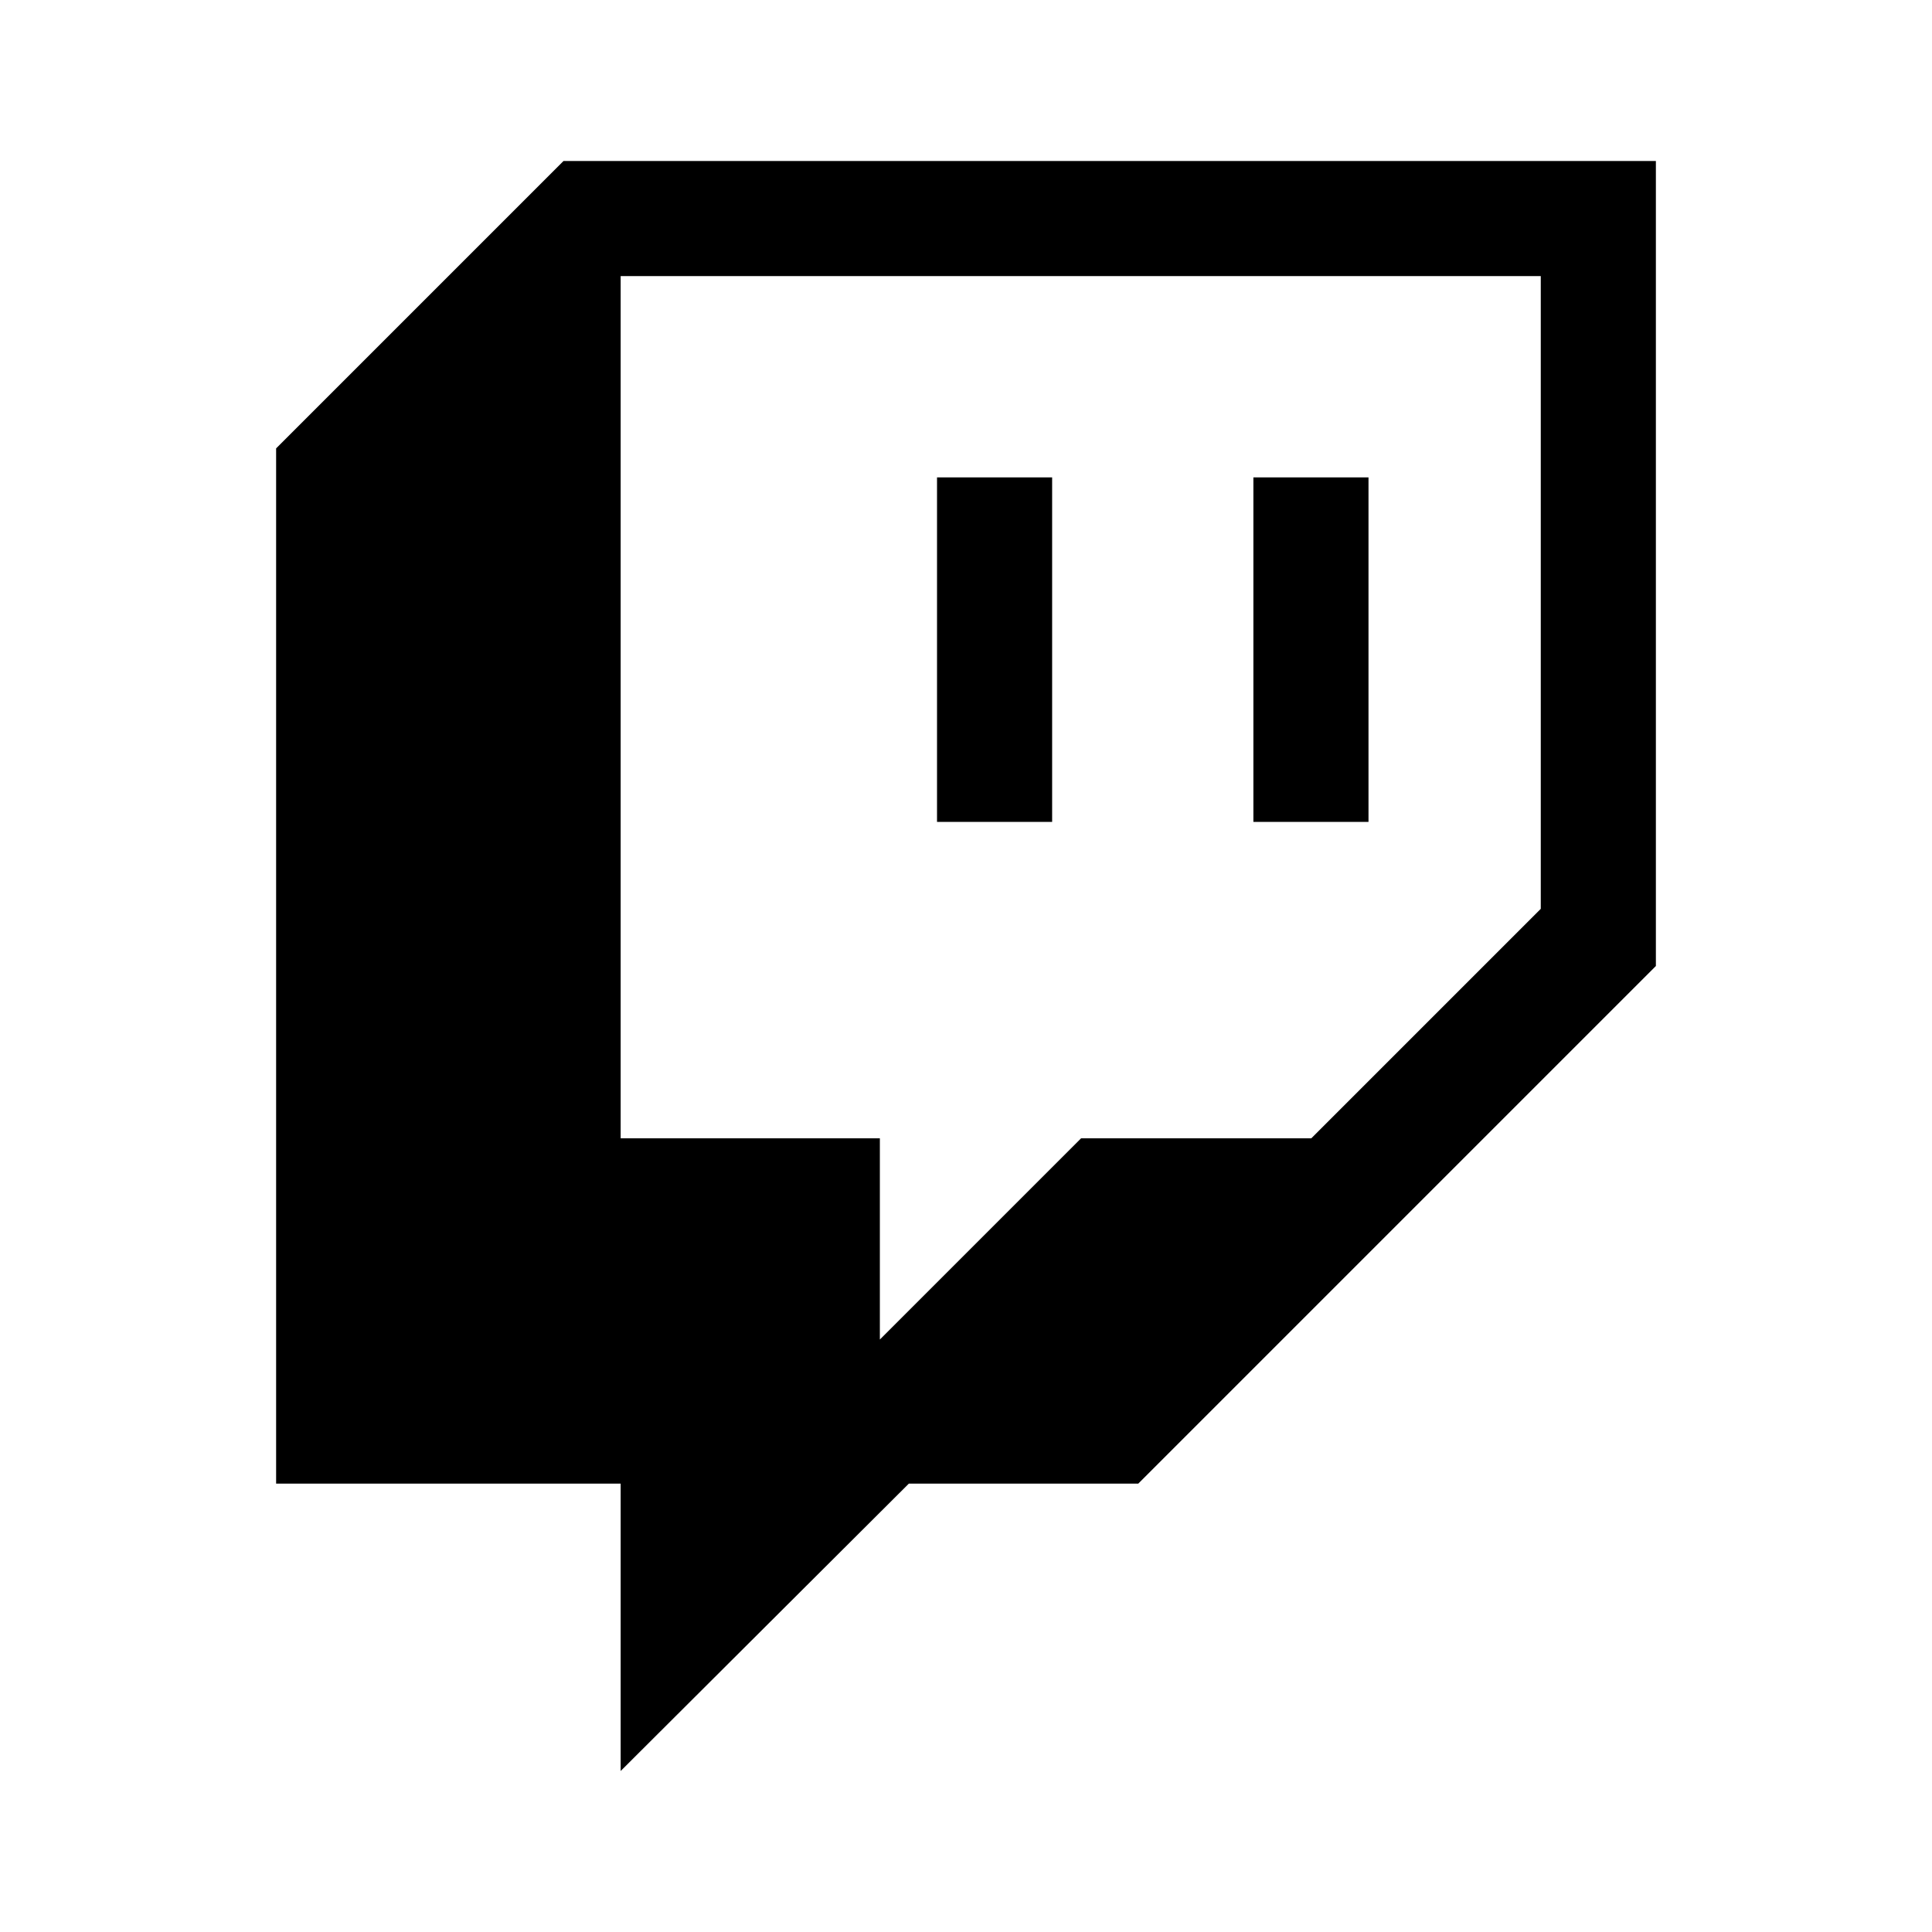
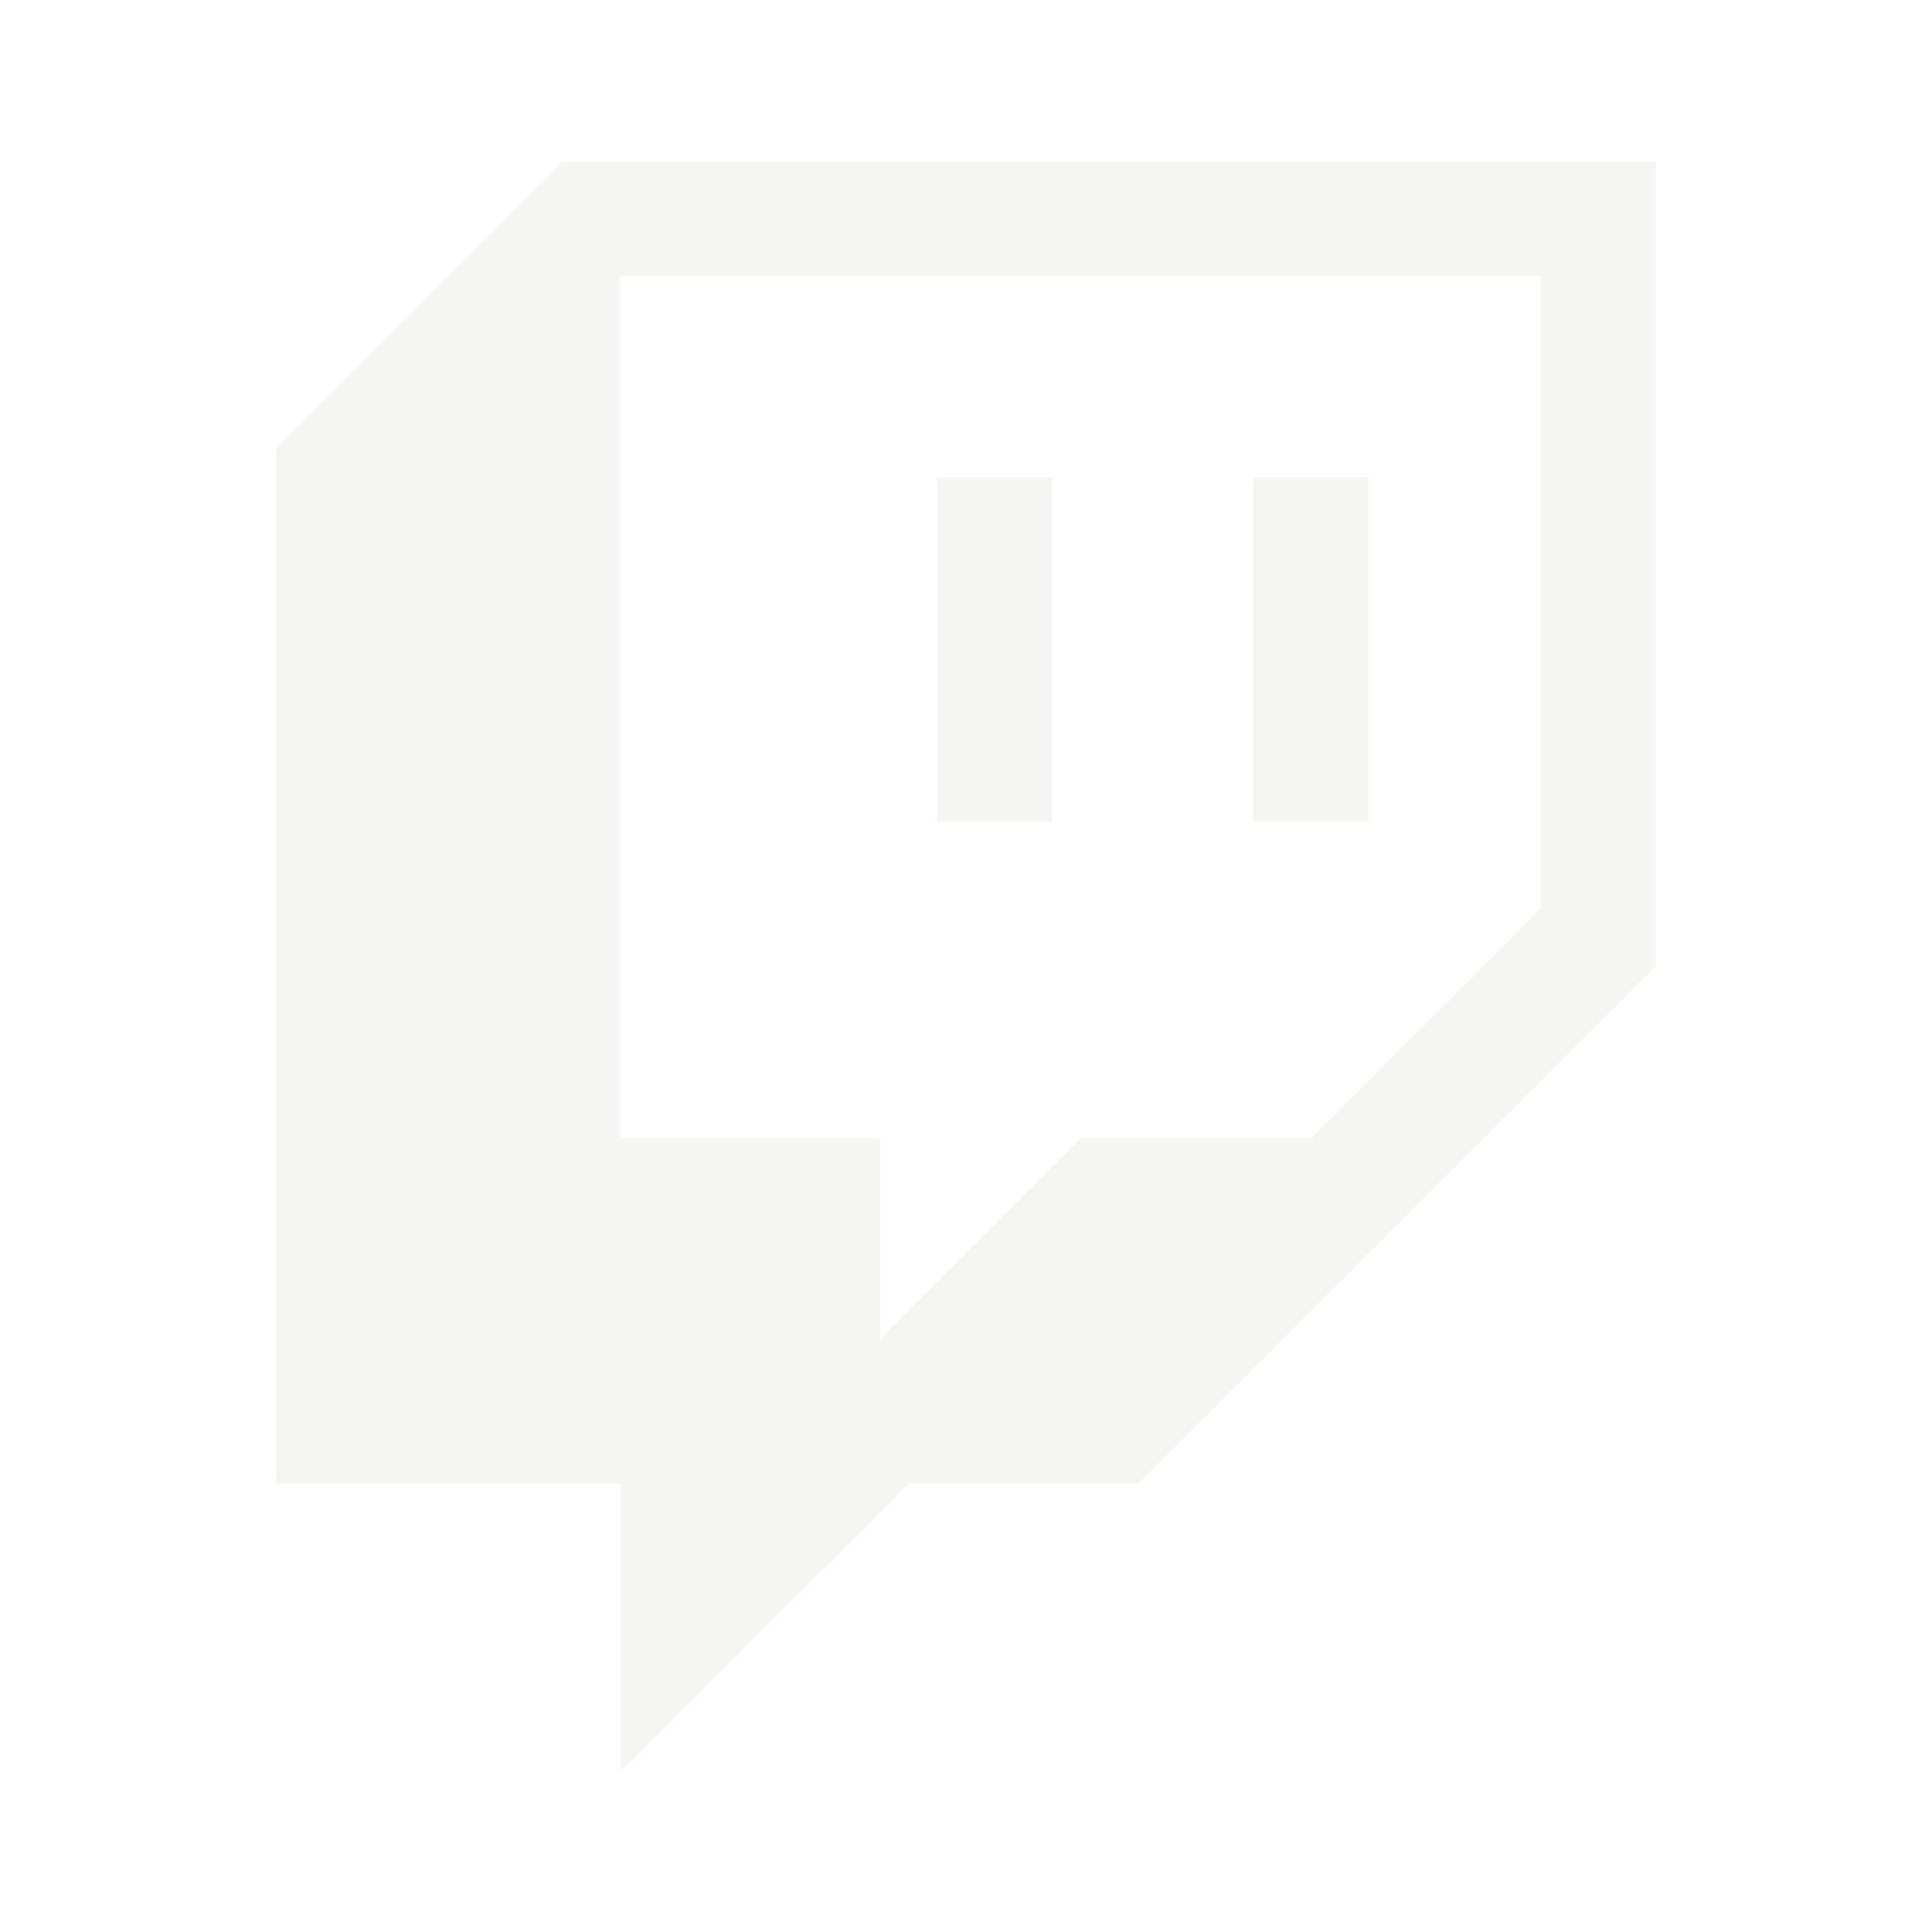
<svg xmlns="http://www.w3.org/2000/svg" aria-hidden="true" class="iconify iconify--mdi" width="32" height="32" viewBox="0 0 24 24">
-   <path fill="currentColor" d="M11.64 5.93h1.43v4.28h-1.43m3.93-4.28H17v4.28h-1.43M7 2 3.43 5.57v12.86h4.28V22l3.58-3.57h2.85L20.57 12V2m-1.43 9.29-2.85 2.85h-2.86l-2.5 2.5v-2.5H7.71V3.43h11.43Z" />
+   <path fill="#f5f5f4" d="M11.64 5.93h1.43v4.28h-1.43m3.93-4.28H17v4.28h-1.43M7 2 3.43 5.57v12.86h4.28V22l3.58-3.57h2.85L20.57 12V2m-1.43 9.29-2.85 2.85h-2.86l-2.5 2.5v-2.5H7.71V3.43h11.43Z" />
</svg>
